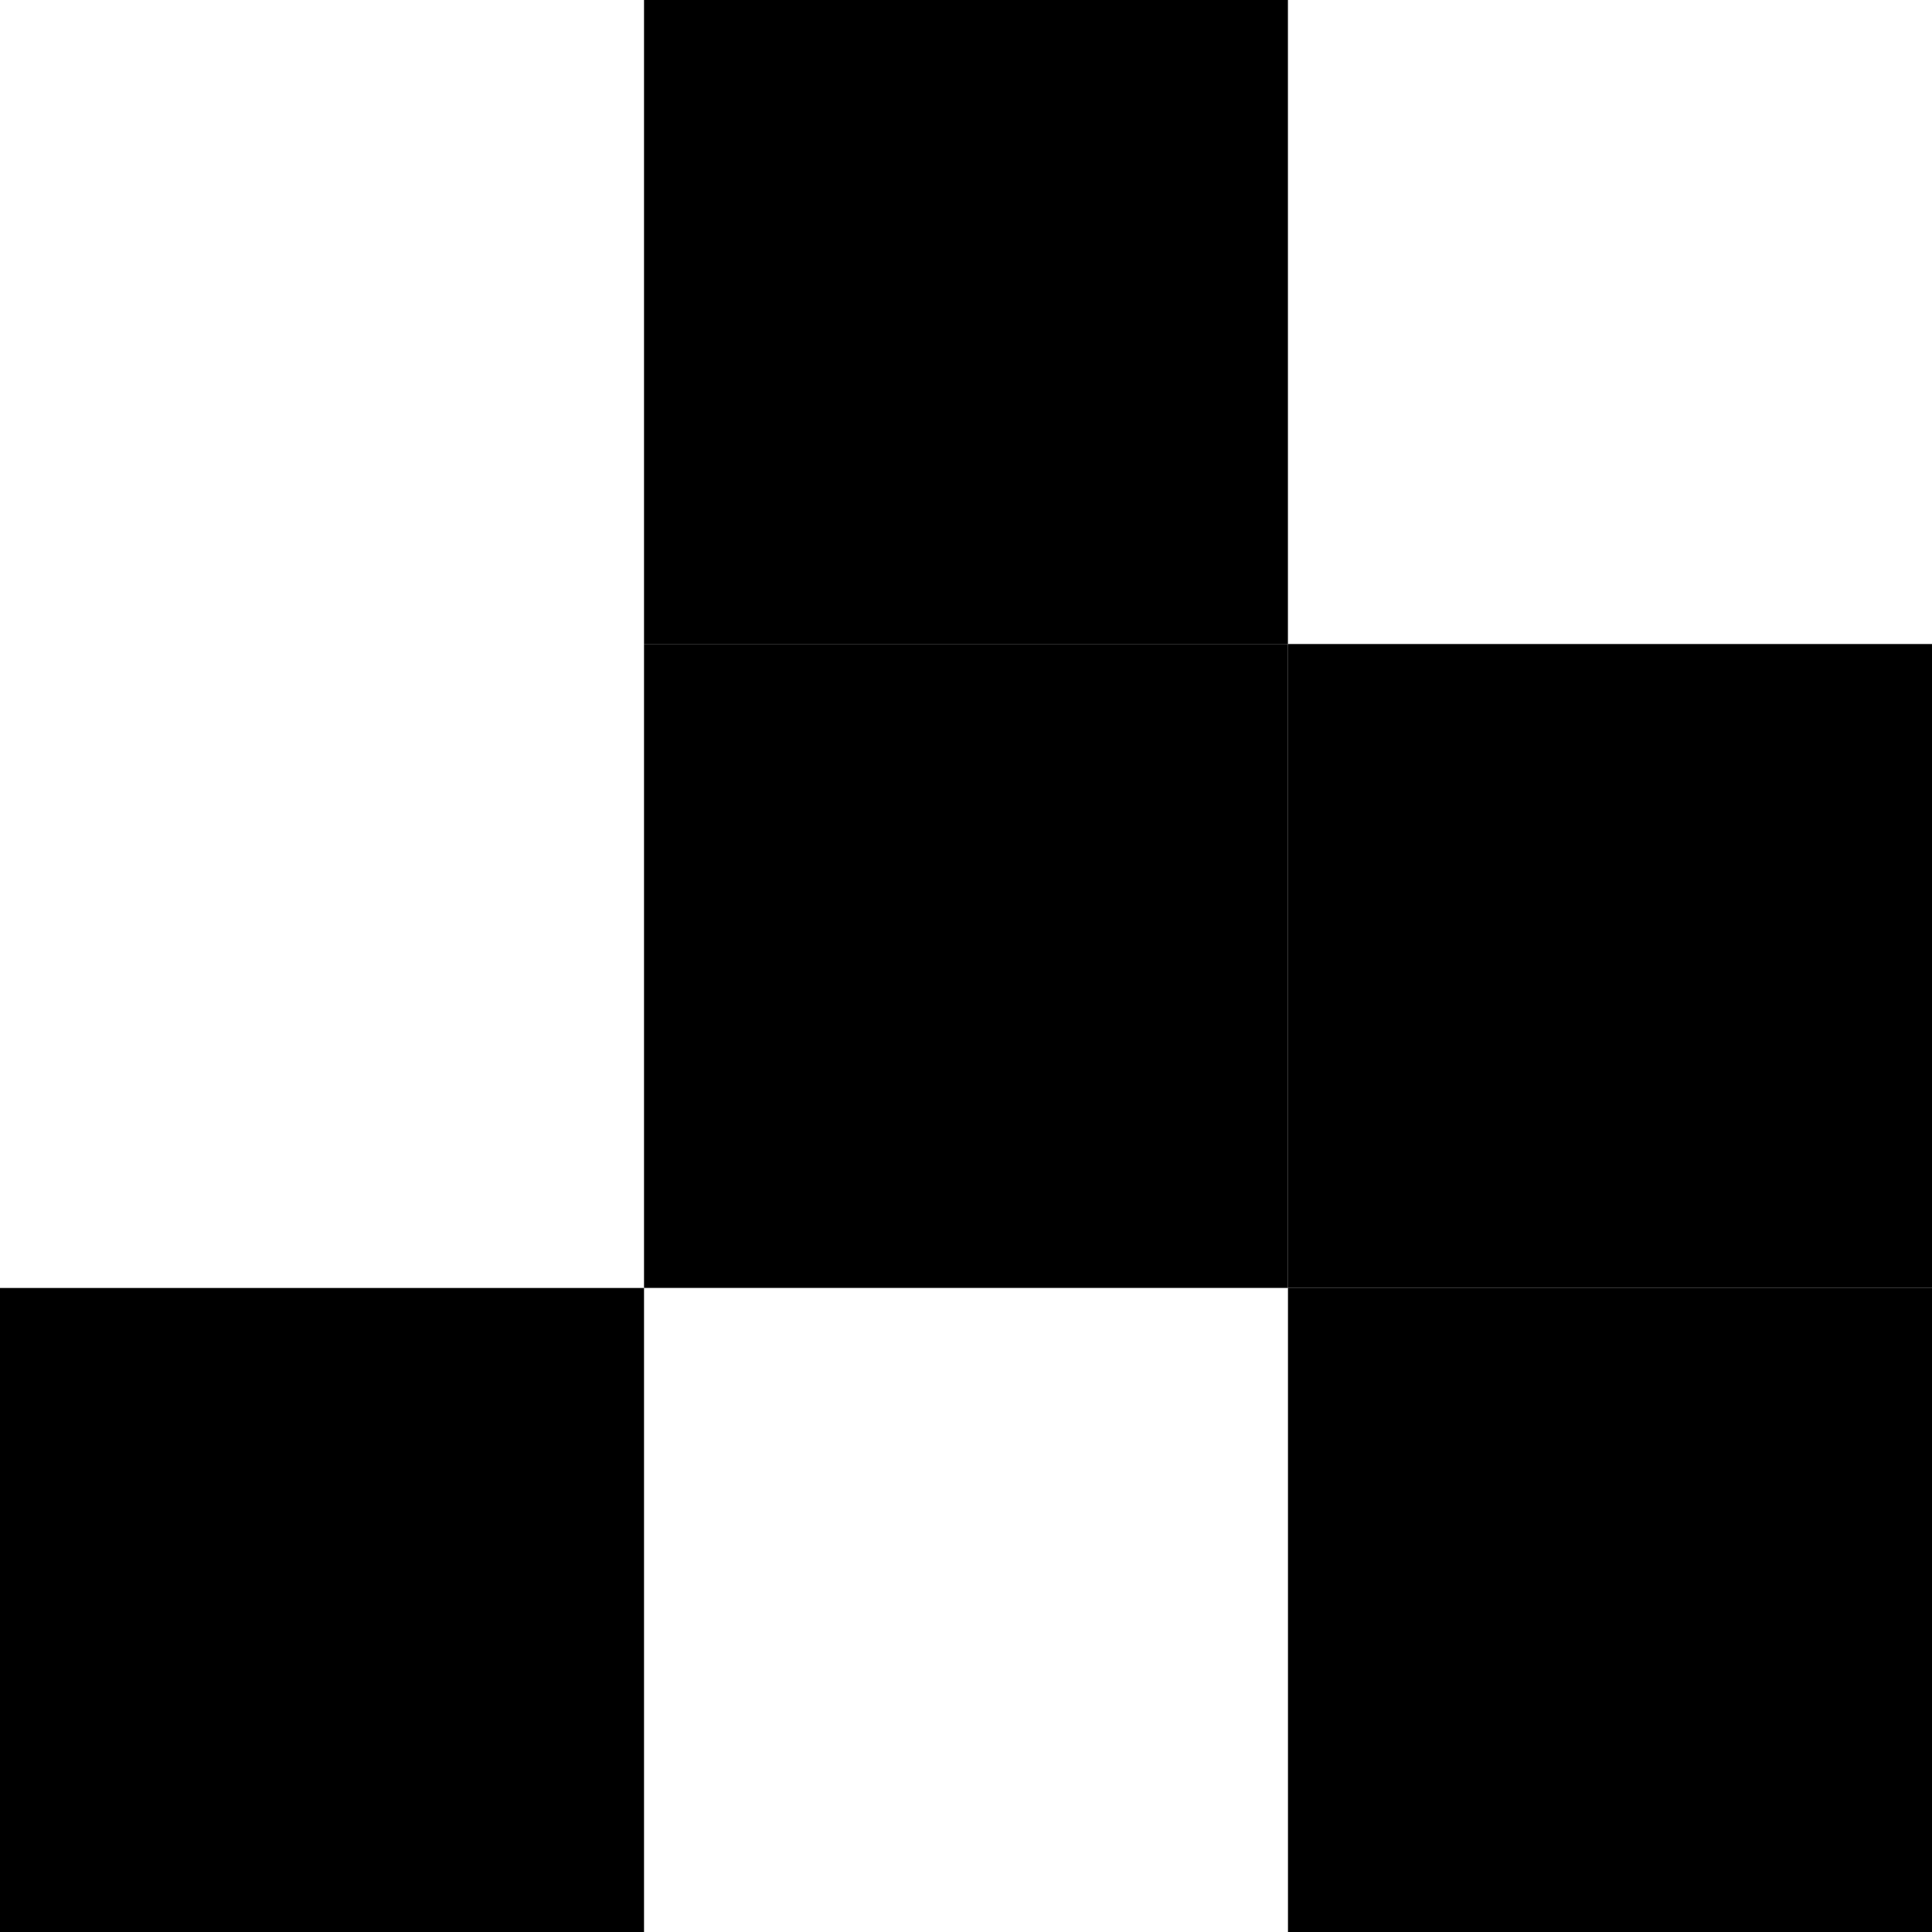
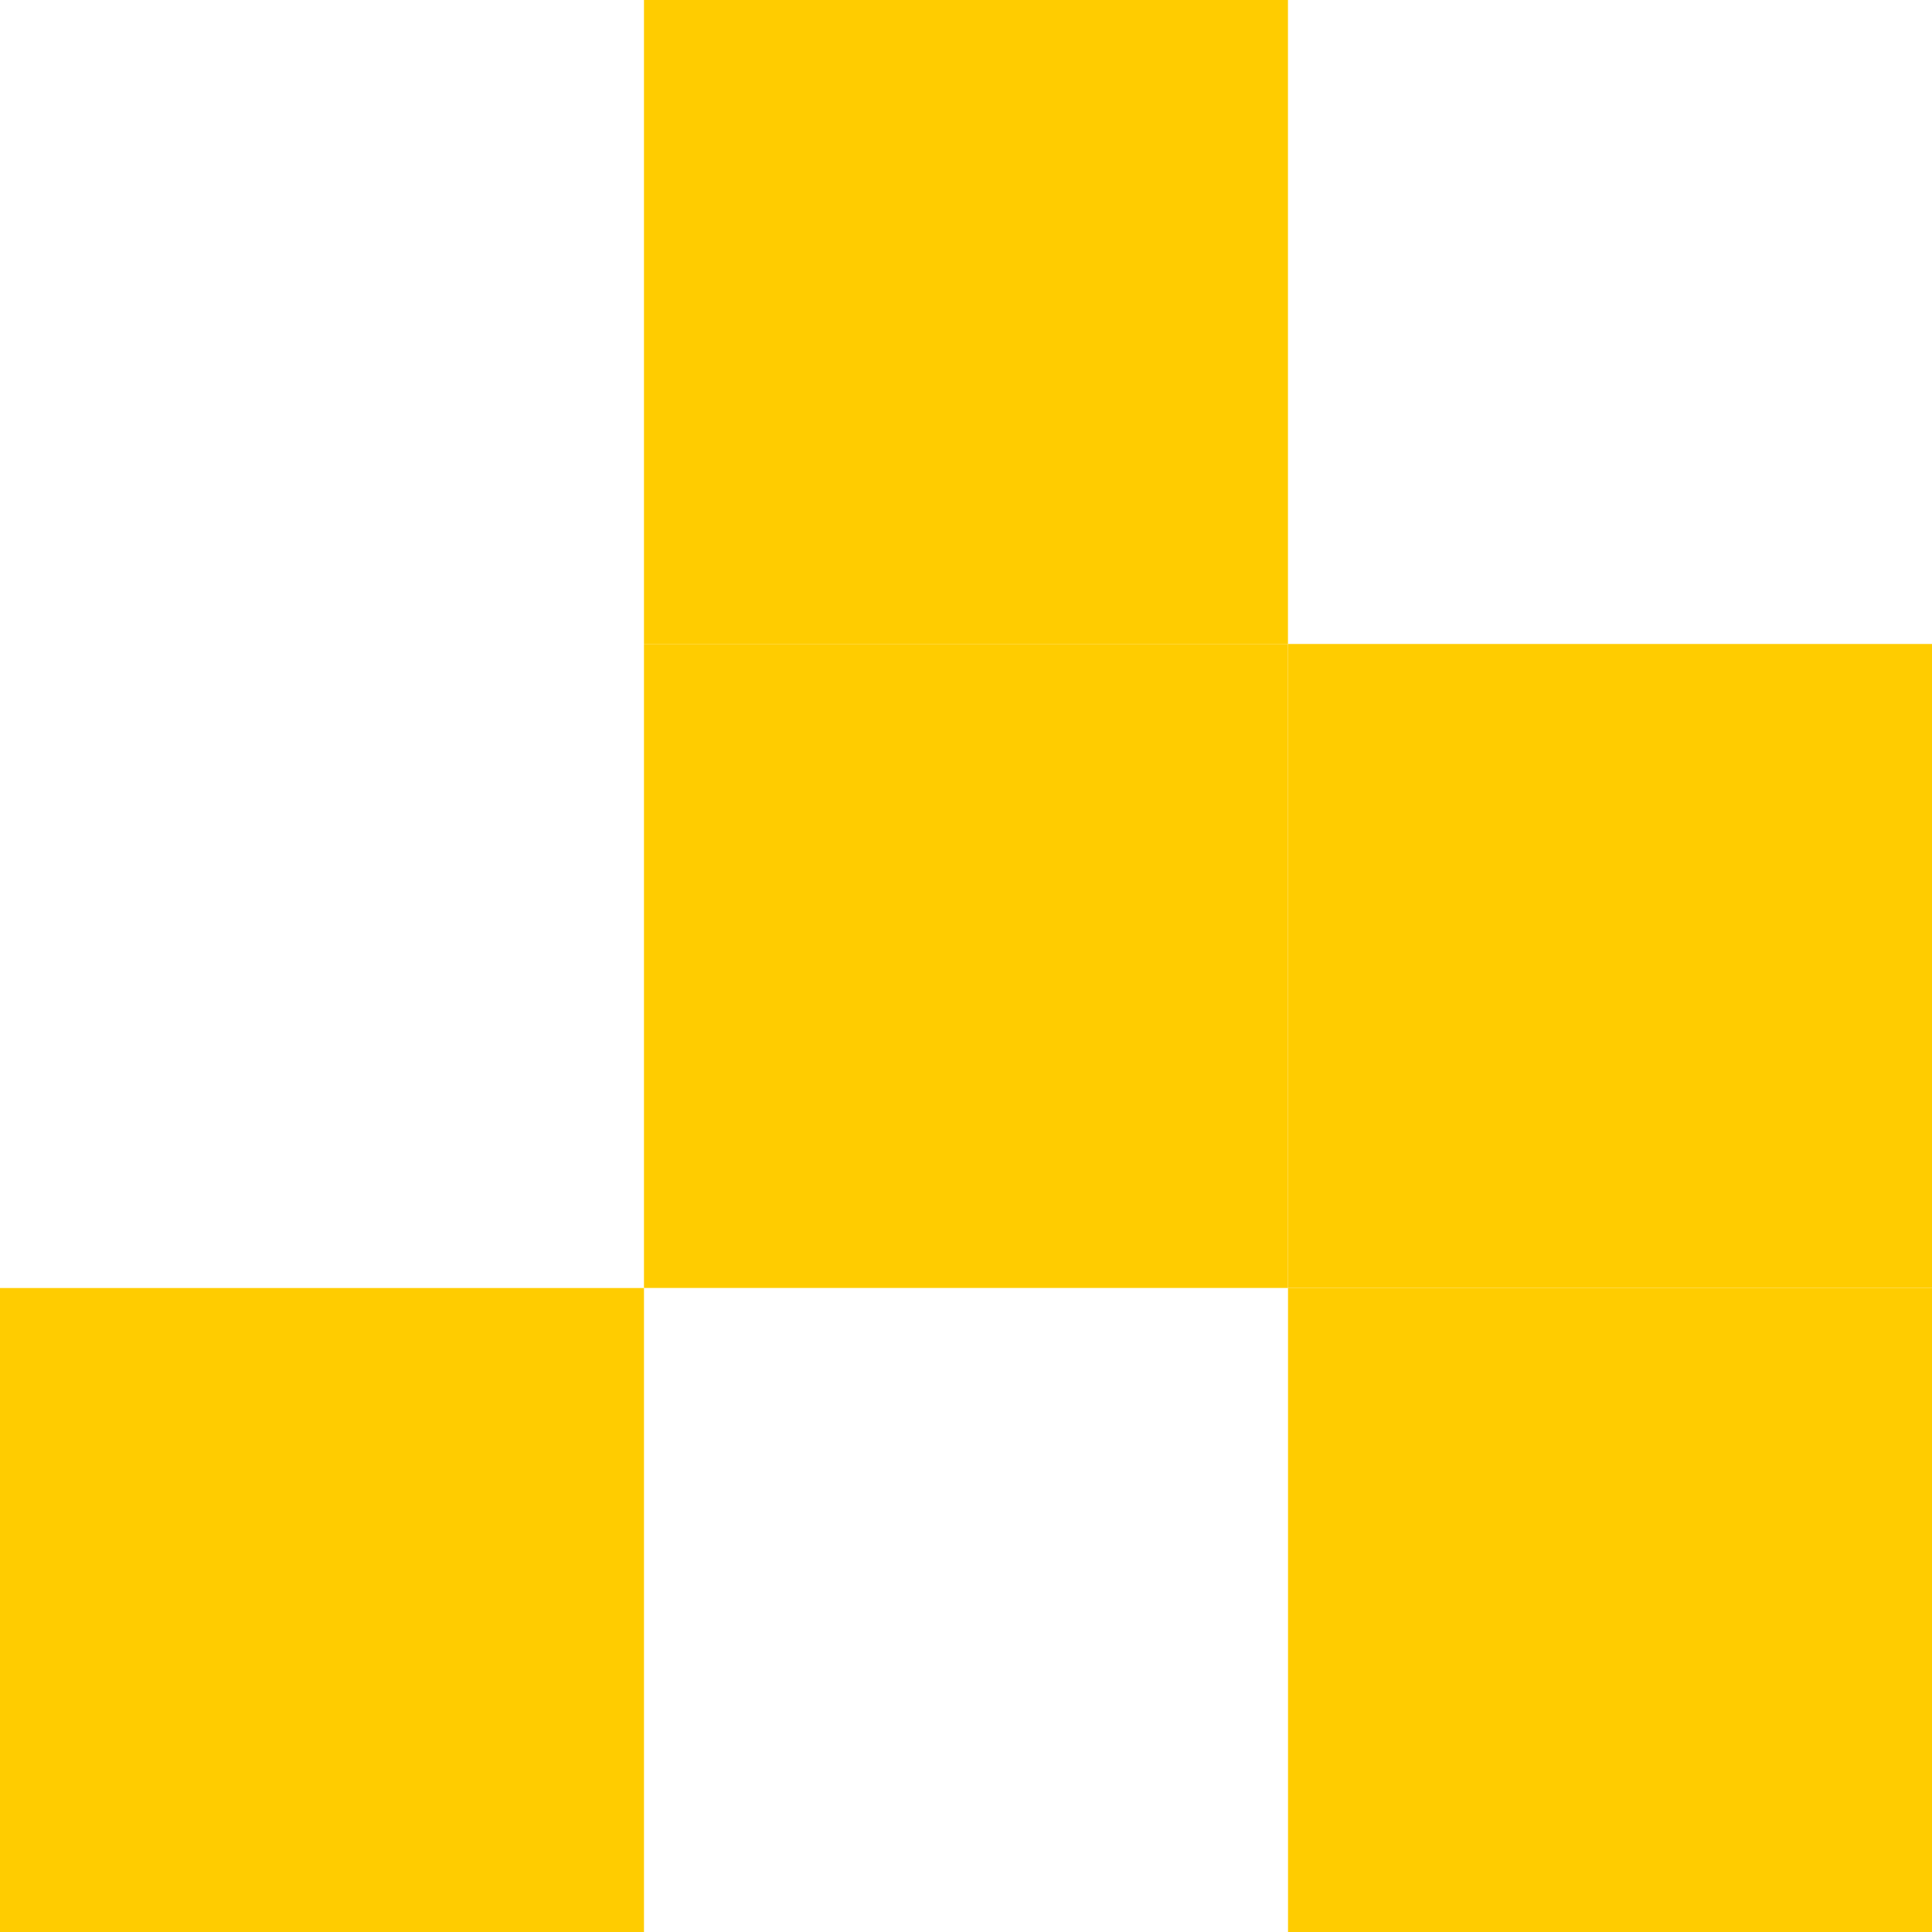
<svg xmlns="http://www.w3.org/2000/svg" width="31" height="31" viewBox="0 0 31 31" fill="none">
-   <rect y="20.667" width="10.333" height="10.333" fill="black" />
-   <rect x="10.333" y="10.333" width="10.333" height="10.333" fill="black" />
-   <rect x="20.667" y="10.333" width="10.333" height="10.333" fill="black" />
-   <rect x="20.667" y="20.667" width="10.333" height="10.333" fill="black" />
-   <rect x="10.333" width="10.333" height="10.333" fill="black" />
+   <rect y="20.667" width="10.333" height="10.333" fill="#ffcc00" />
+   <rect x="10.333" y="10.333" width="10.333" height="10.333" fill="#ffcc00" />
+   <rect x="20.667" y="10.333" width="10.333" height="10.333" fill="#ffcc00" />
+   <rect x="20.667" y="20.667" width="10.333" height="10.333" fill="#ffcc00" />
+   <rect x="10.333" width="10.333" height="10.333" fill="#ffcc00" />
</svg>
